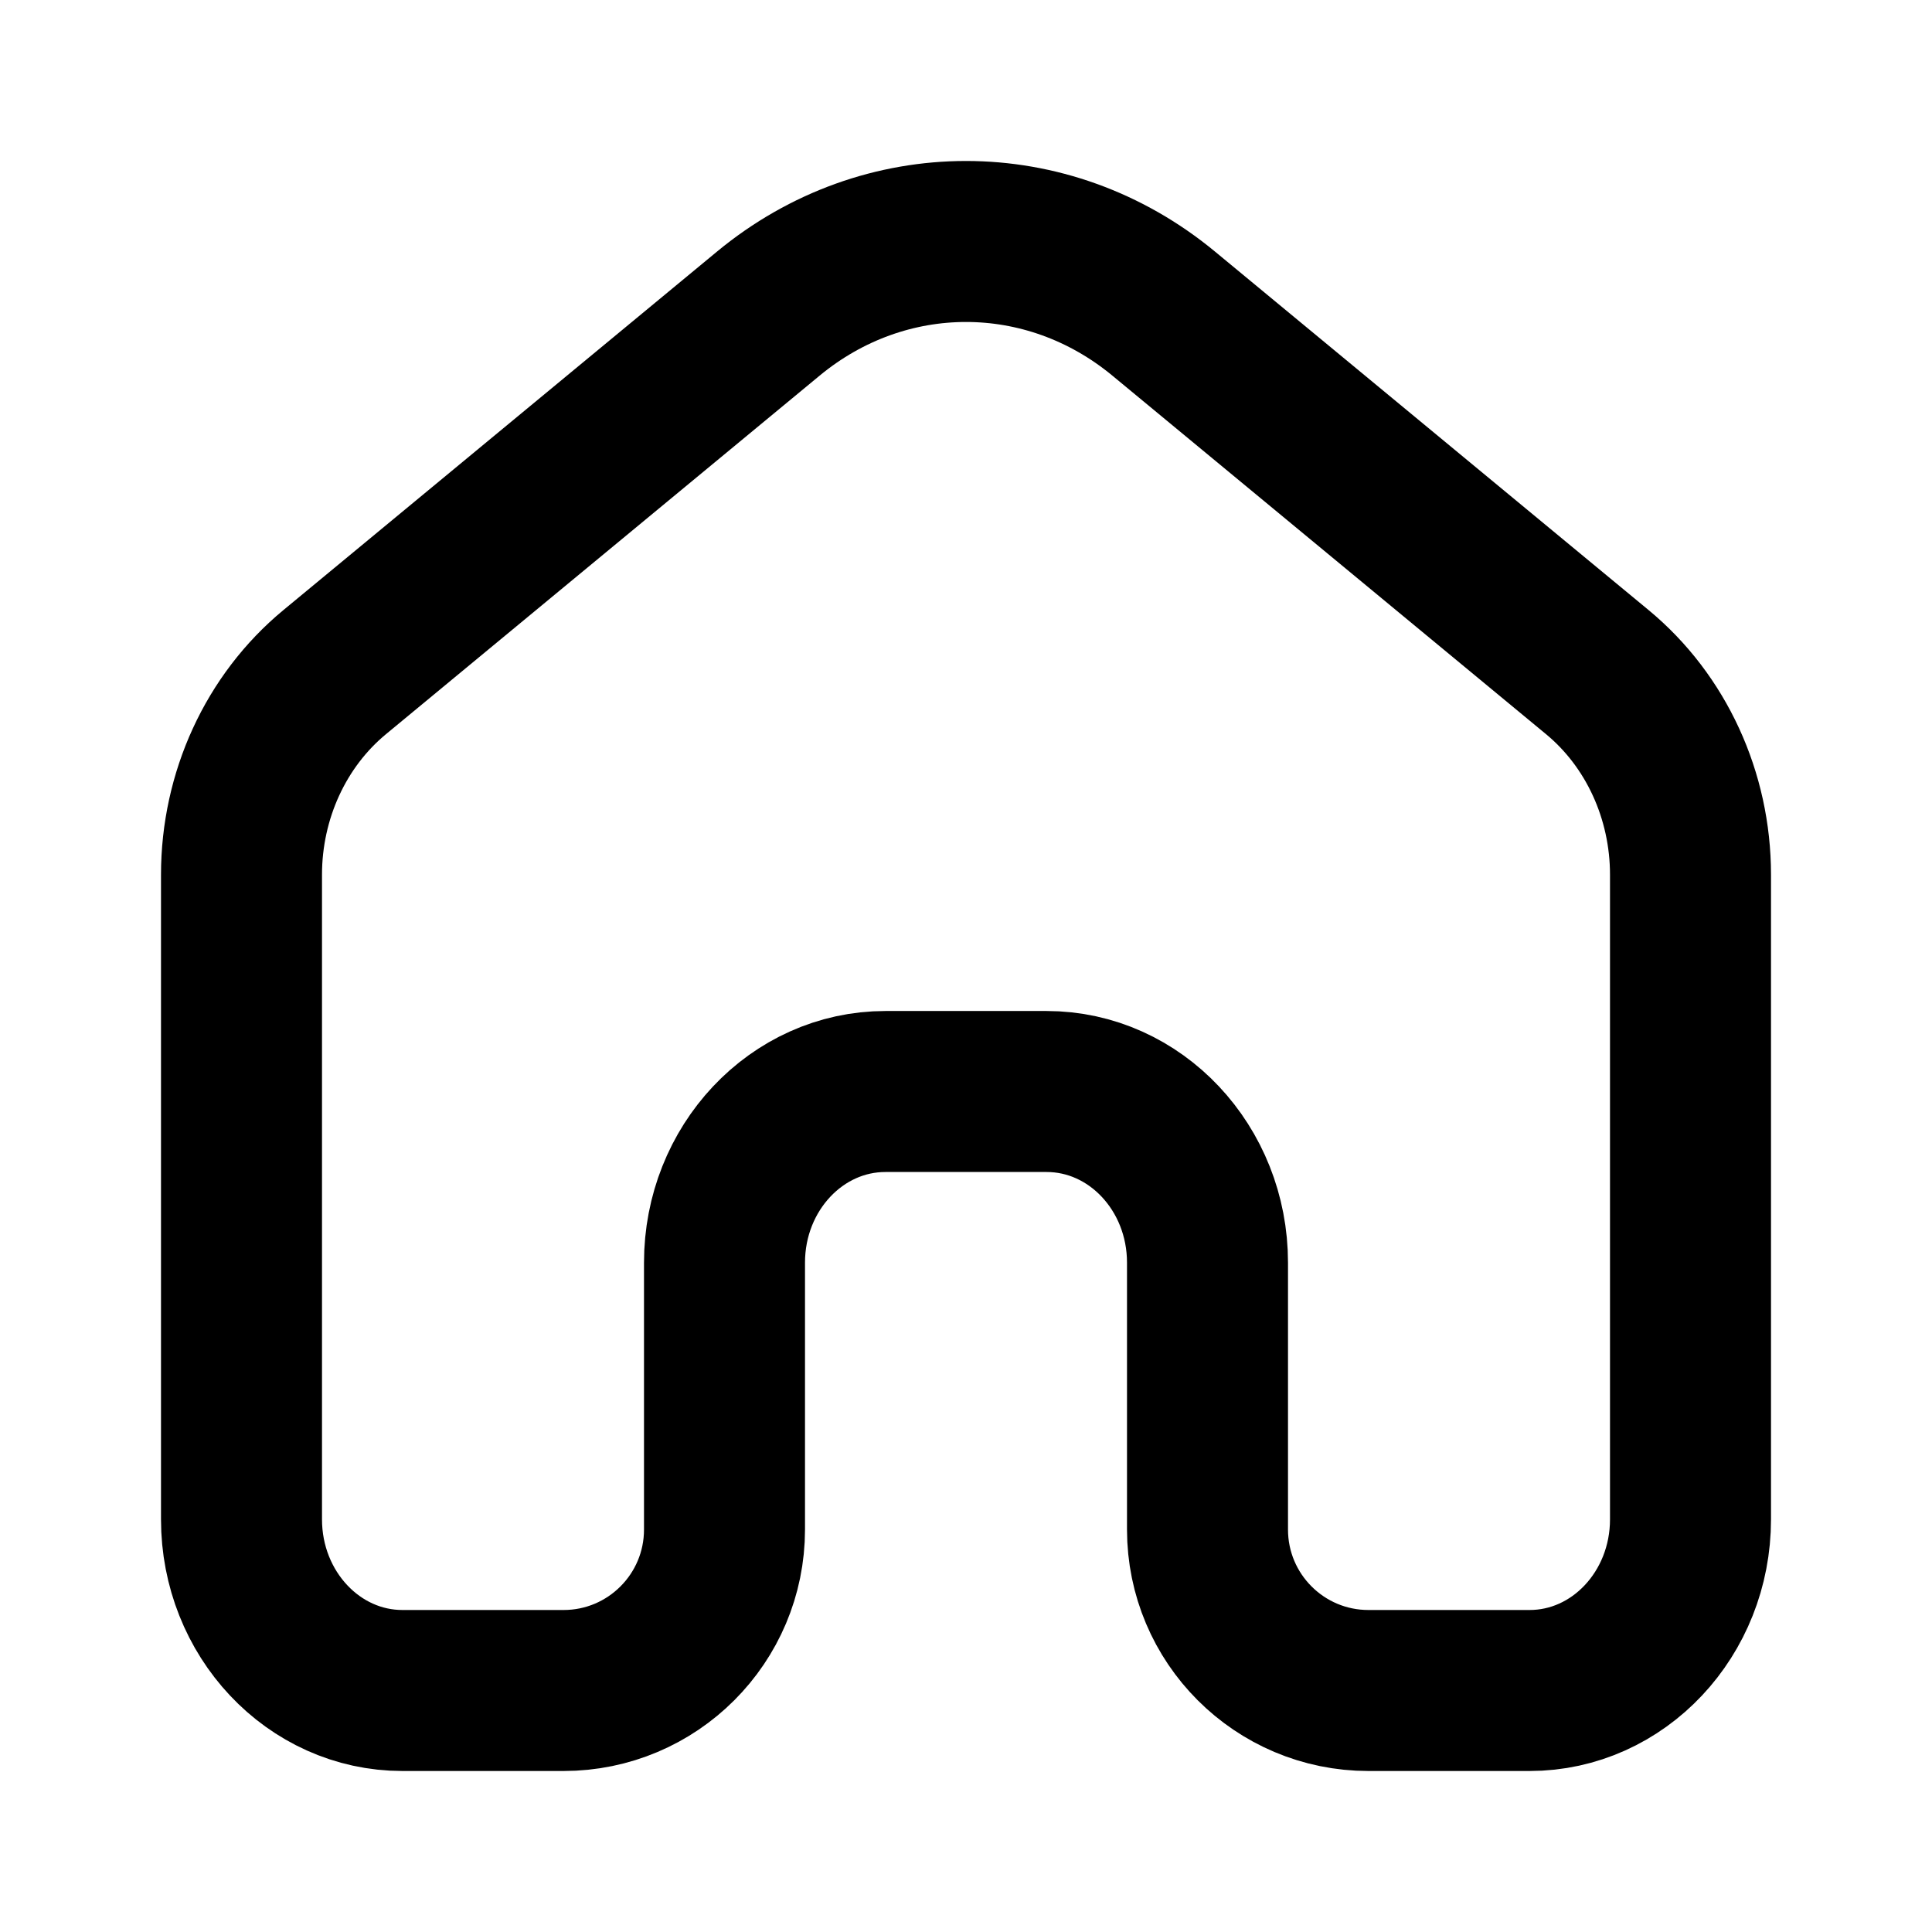
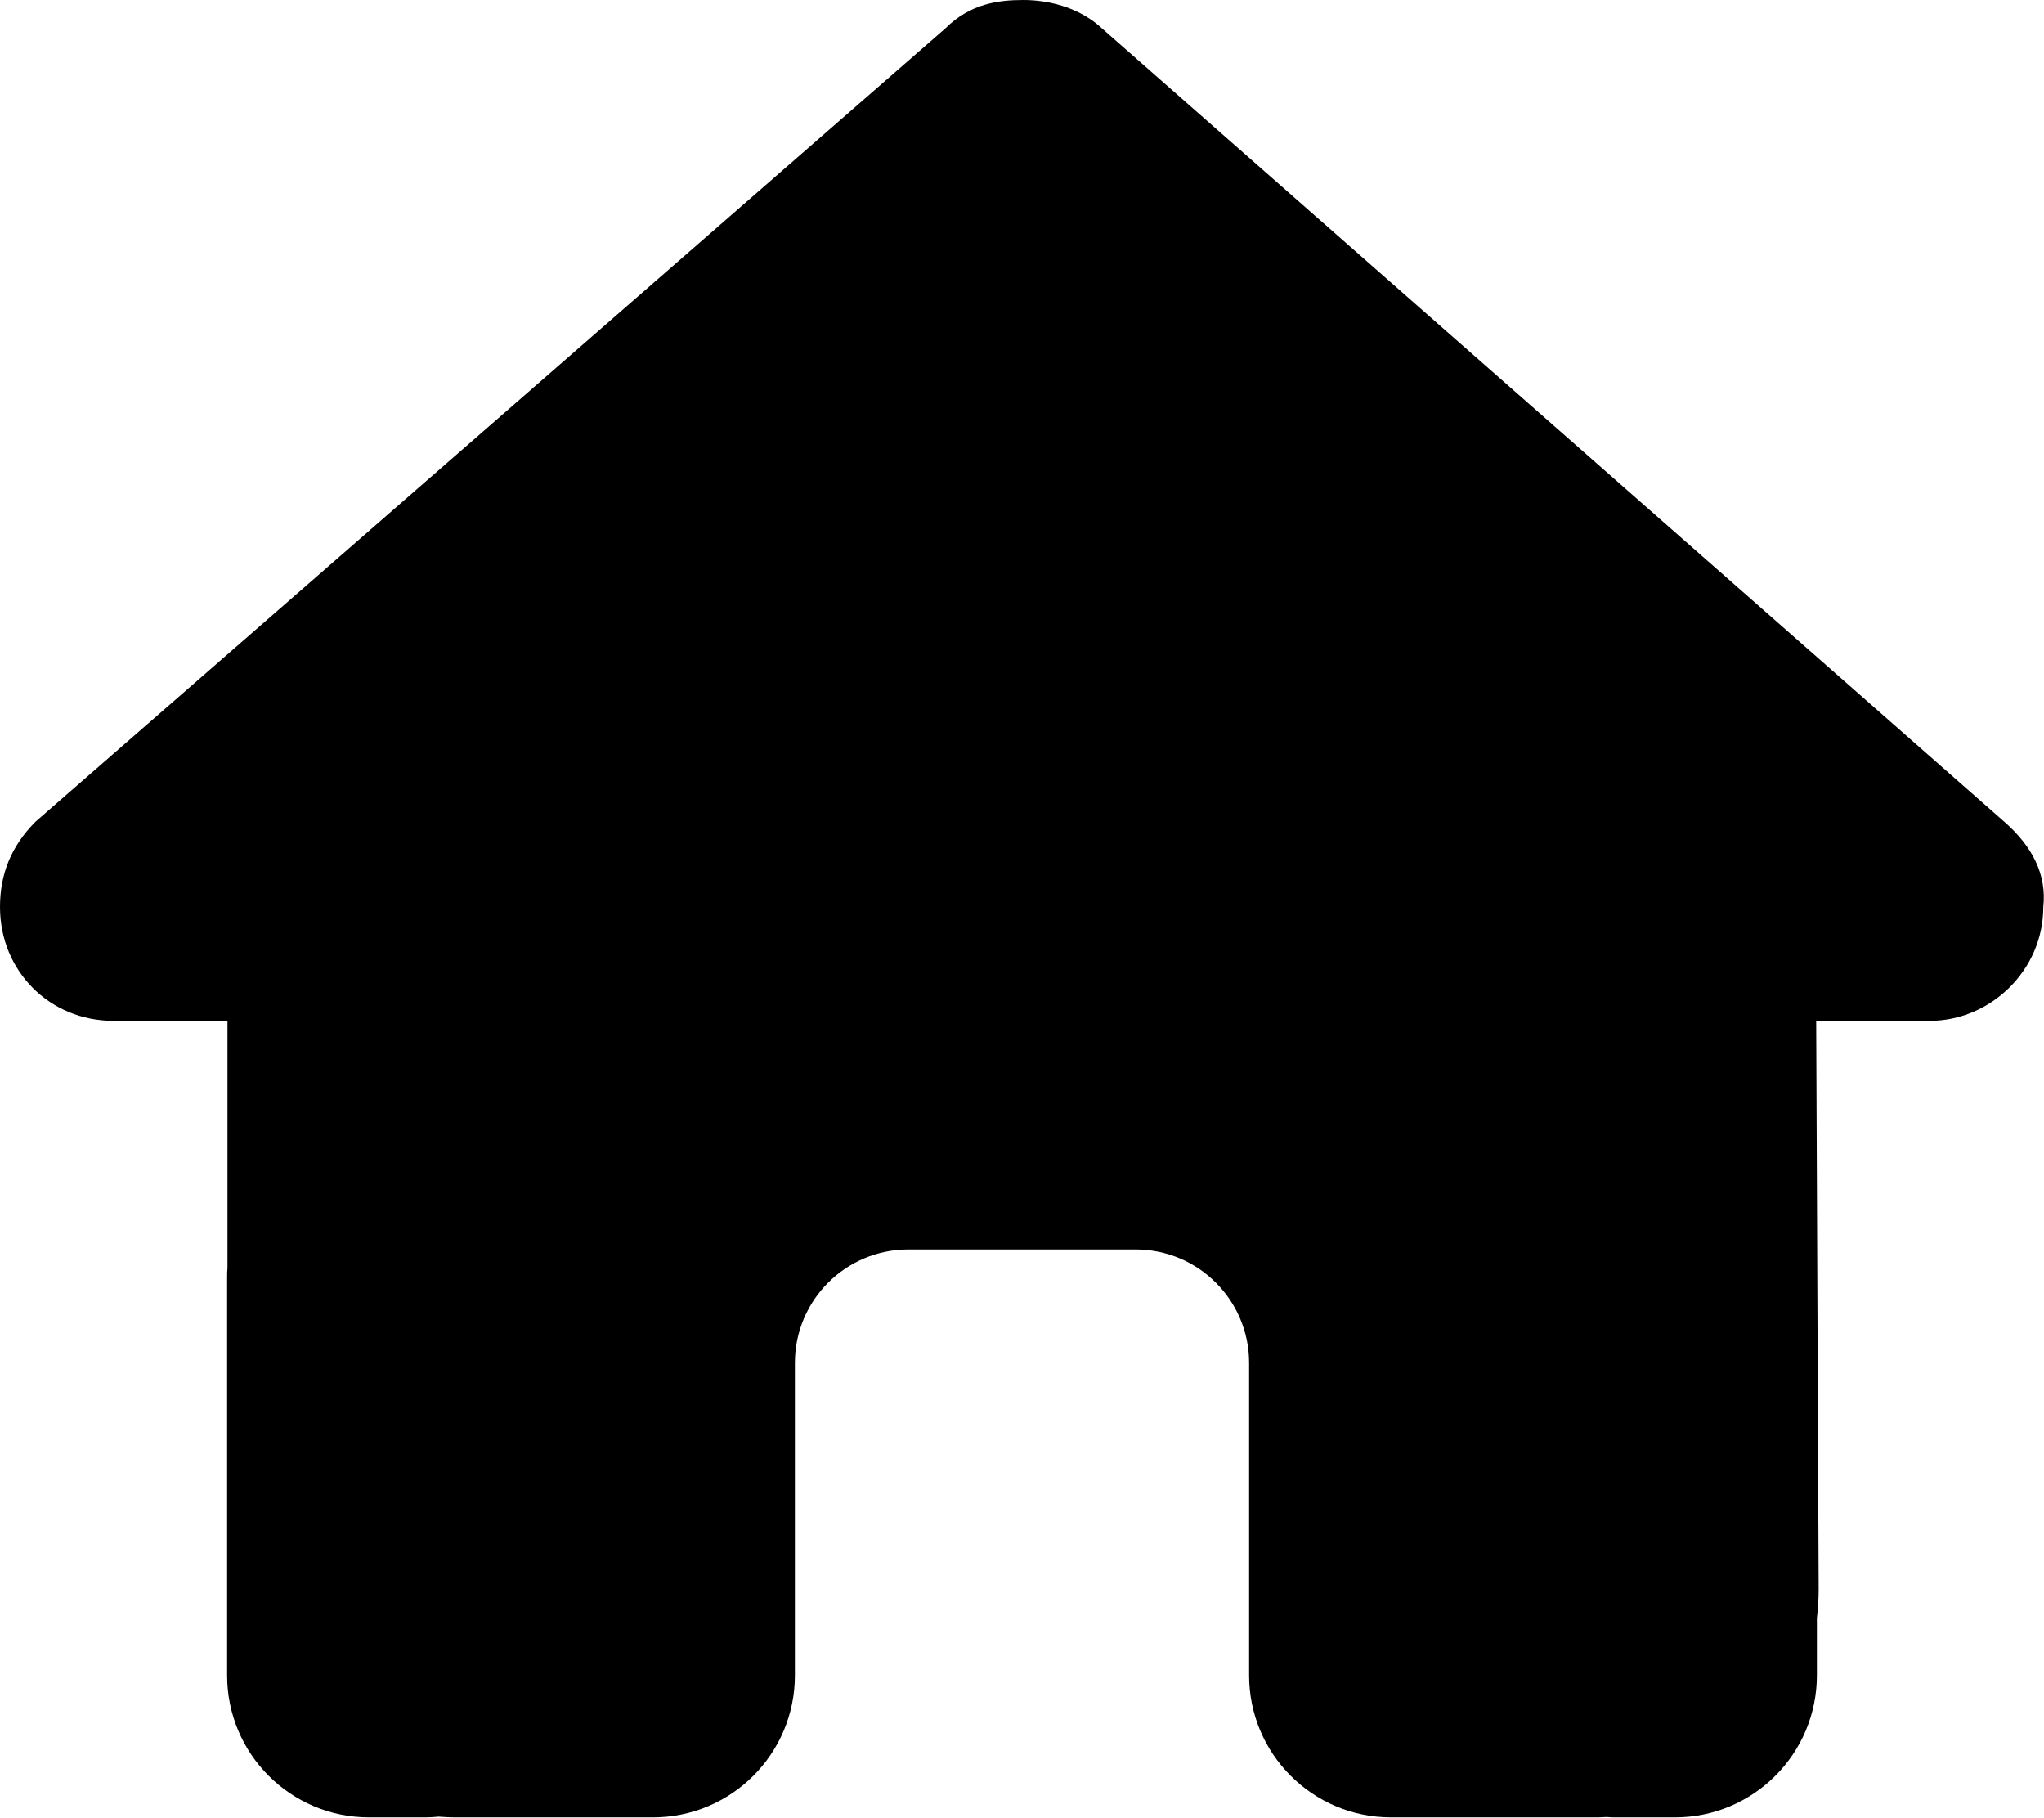
- <svg xmlns="http://www.w3.org/2000/svg" width="800px" height="800px" viewBox="0 0 24 24" fill="none">
-   <path d="M21 18.874V10.866C21 9.882 20.573 8.953 19.842 8.349L14.456 3.896C13.011 2.701 10.989 2.701 9.544 3.896L4.158 8.349C3.427 8.953 3 9.882 3 10.866V18.874C3 20.048 3.895 21 5 21H7C8.105 21 9 20.105 9 19V15.685C9 14.511 9.895 13.559 11 13.559H13C14.105 13.559 15 14.511 15 15.685V19C15 20.105 15.895 21 17 21H19C20.105 21 21 20.048 21 18.874Z" stroke="#000000" stroke-width="2" />
+ <svg xmlns="http://www.w3.org/2000/svg" viewBox="0 0 576 512">
+   <path d="M575.8 255.5c0 18-15 32.1-32 32.1h-32l.7 160.2c0 2.7-.2 5.4-.5 8.1V472c0 22.1-17.9 40-40 40H456c-1.1 0-2.2 0-3.3-.1c-1.4 .1-2.8 .1-4.2 .1H416 392c-22.1 0-40-17.9-40-40V448 384c0-17.7-14.3-32-32-32H256c-17.7 0-32 14.3-32 32v64 24c0 22.1-17.9 40-40 40H160 128.1c-1.5 0-3-.1-4.5-.2c-1.2 .1-2.4 .2-3.6 .2H104c-22.1 0-40-17.9-40-40V360c0-.9 0-1.9 .1-2.8V287.6H32c-18 0-32-14-32-32.1c0-9 3-17 10-24L266.4 8c7-7 15-8 22-8s15 2 21 7L564.8 231.5c8 7 12 15 11 24z" />
</svg>
